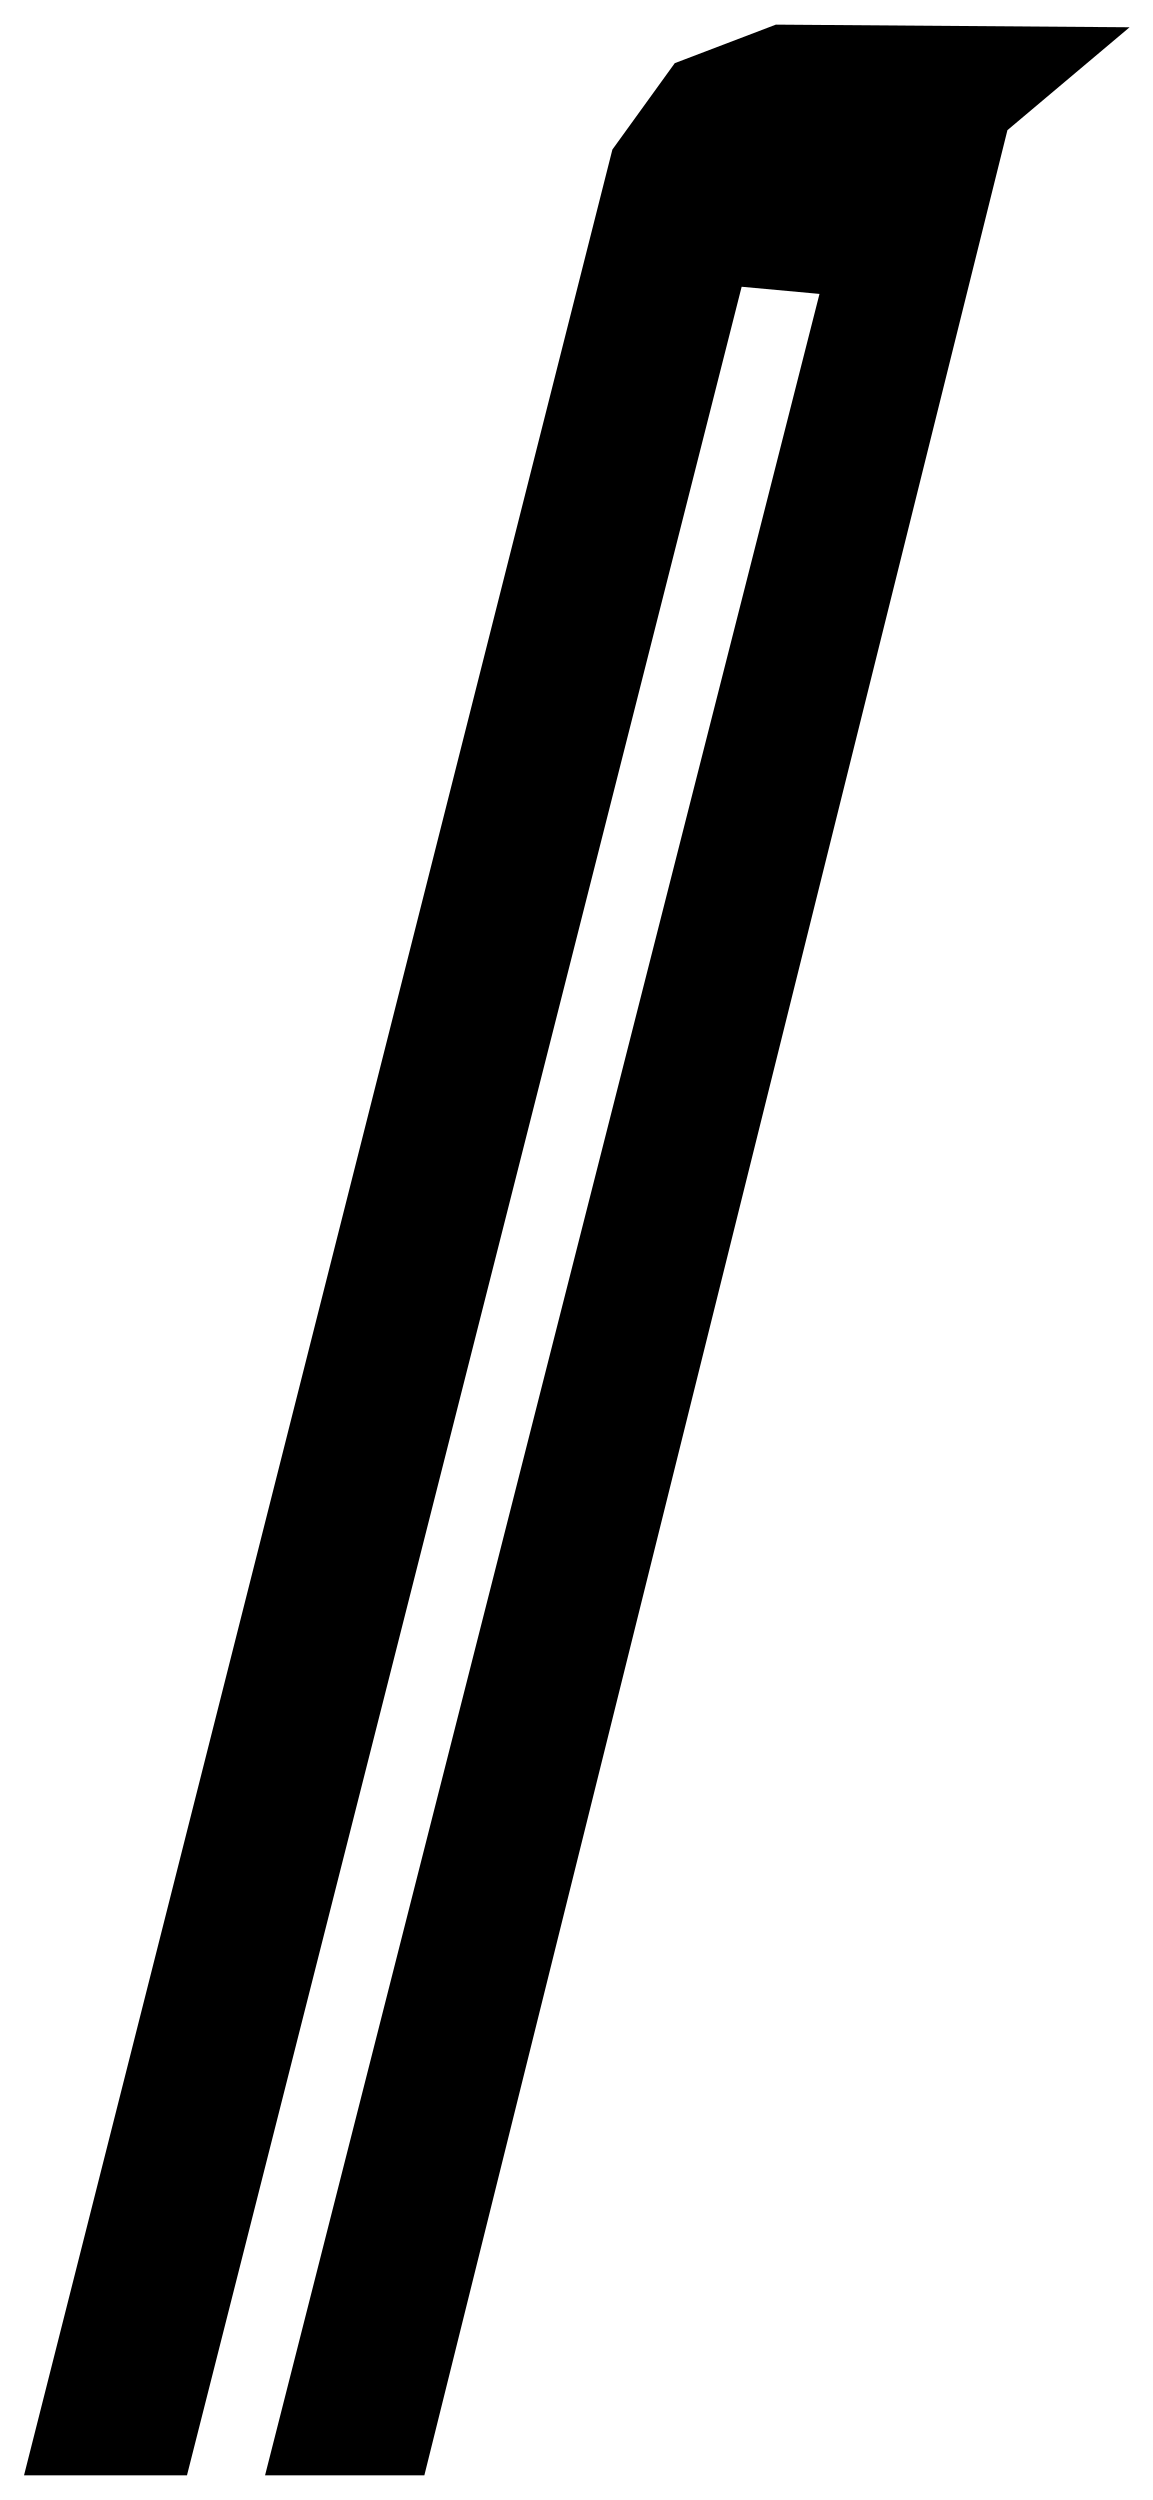
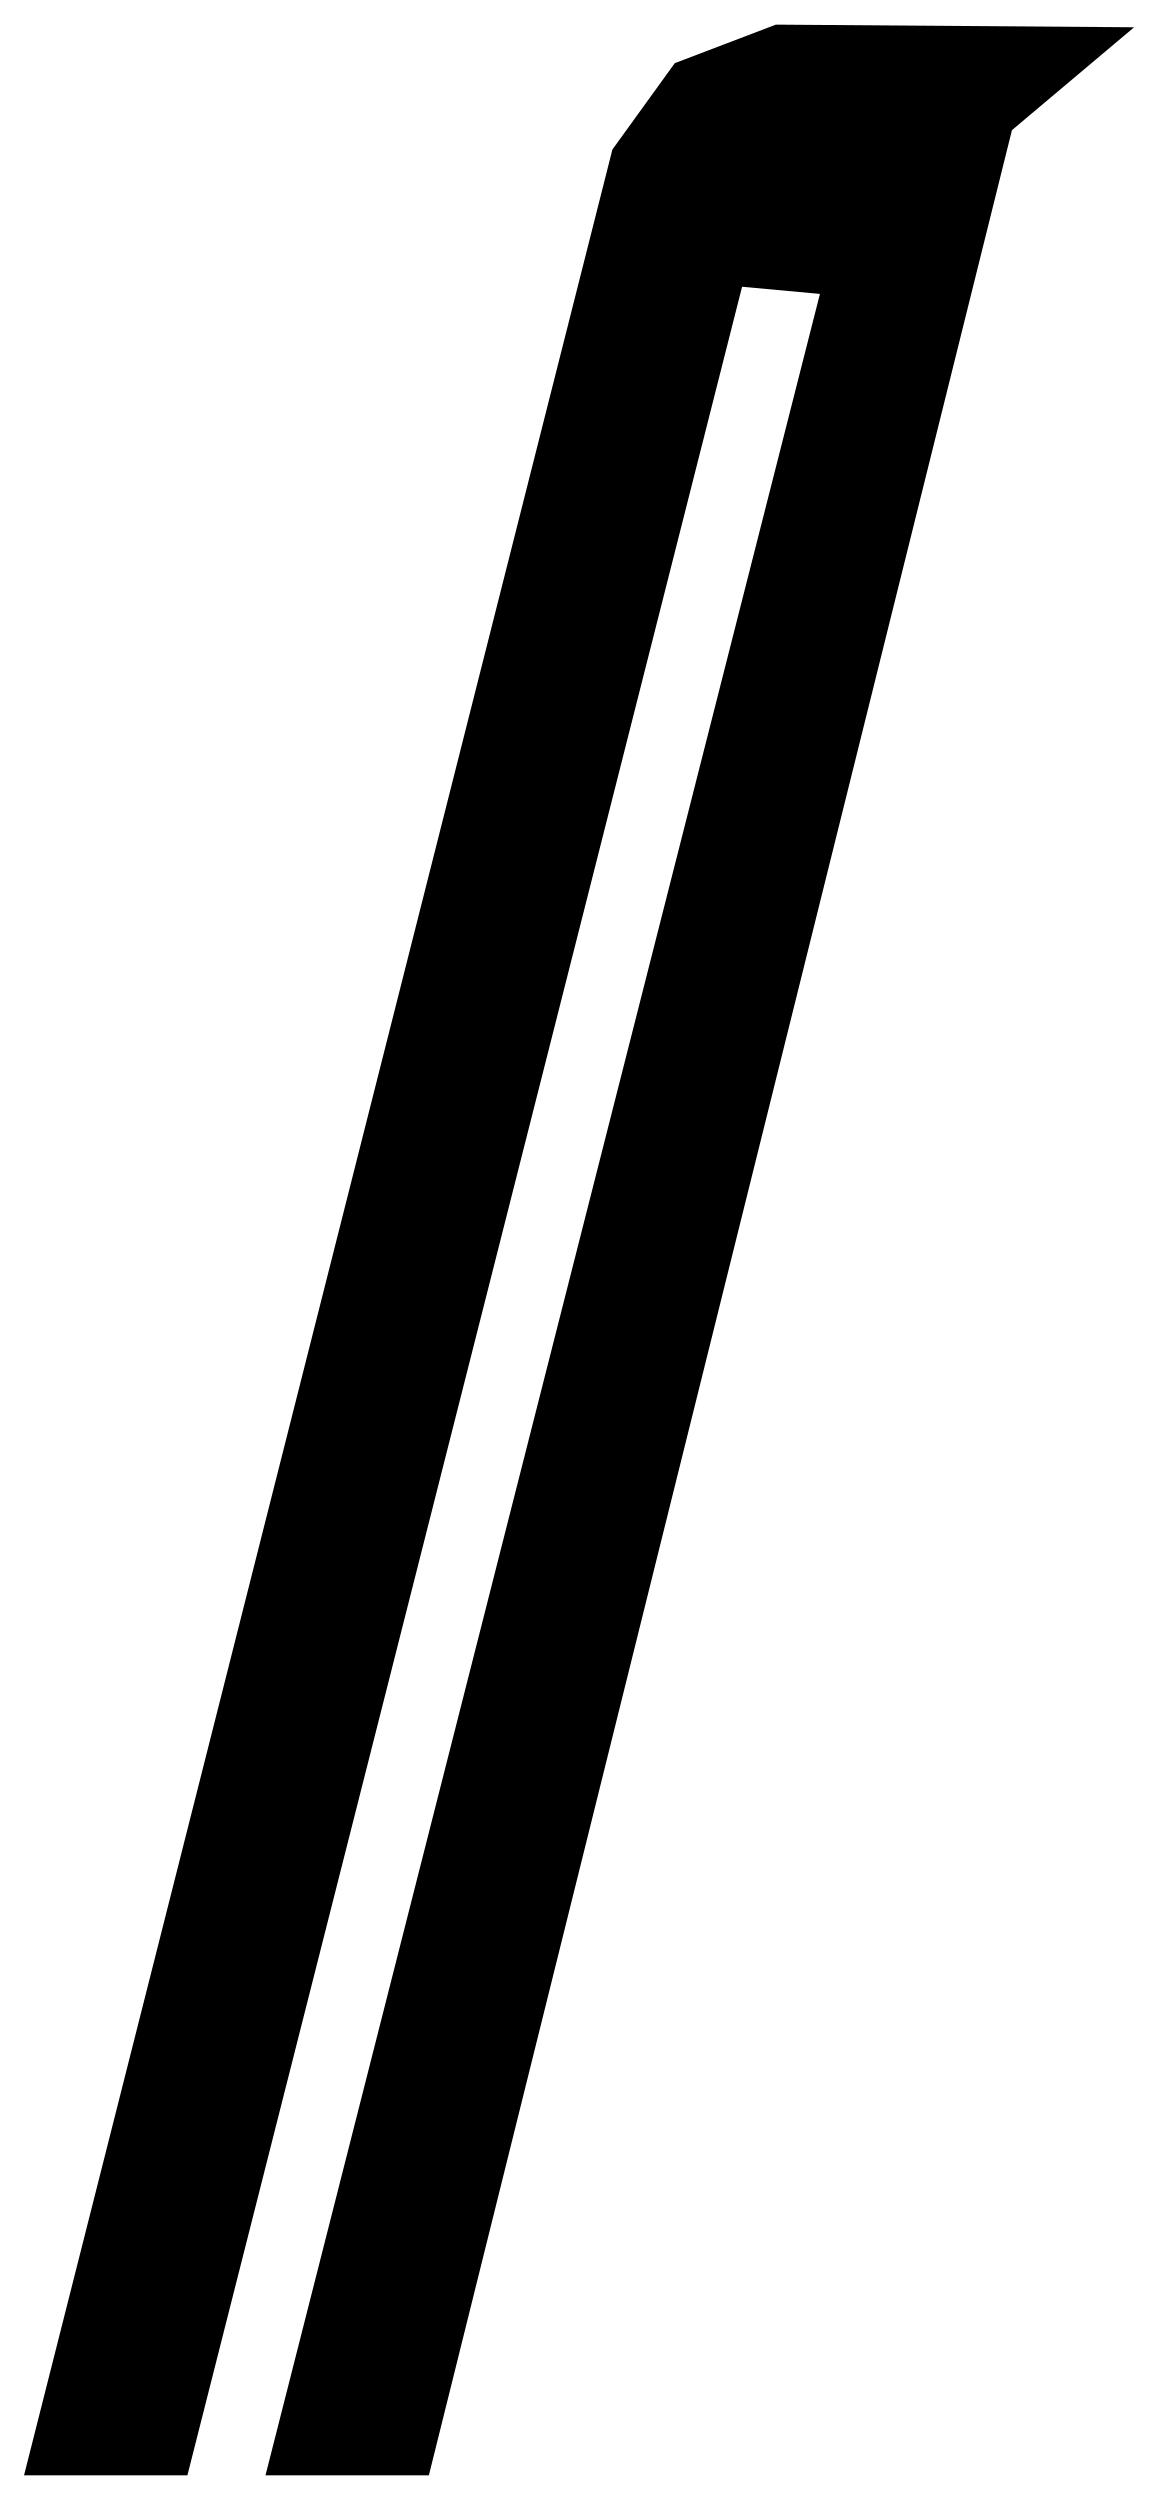
<svg xmlns="http://www.w3.org/2000/svg" viewBox="133.222 30.047 23.984 52.001" width="9.22mm" height="20.00mm">
-   <path d="m 149.368,30.547 l -2.104,0.802 -1.298,1.798 -12.244,48.4 h 3.391 l 11.543,-45.545 1.62,0.149 -11.538,45.396 h 3.315 l 12.134,-48.804 2.542,-2.141 z" fill="black" />
+   <path d="m 149.368,30.547 l -2.104,0.802 -1.298,1.798 -12.244,48.4 h 3.4 l 11.543,-45.545 1.62,0.149 -11.538,45.396 h 3.4 l 12.134,-48.804 2.542,-2.141 z" fill="black" />
</svg>
